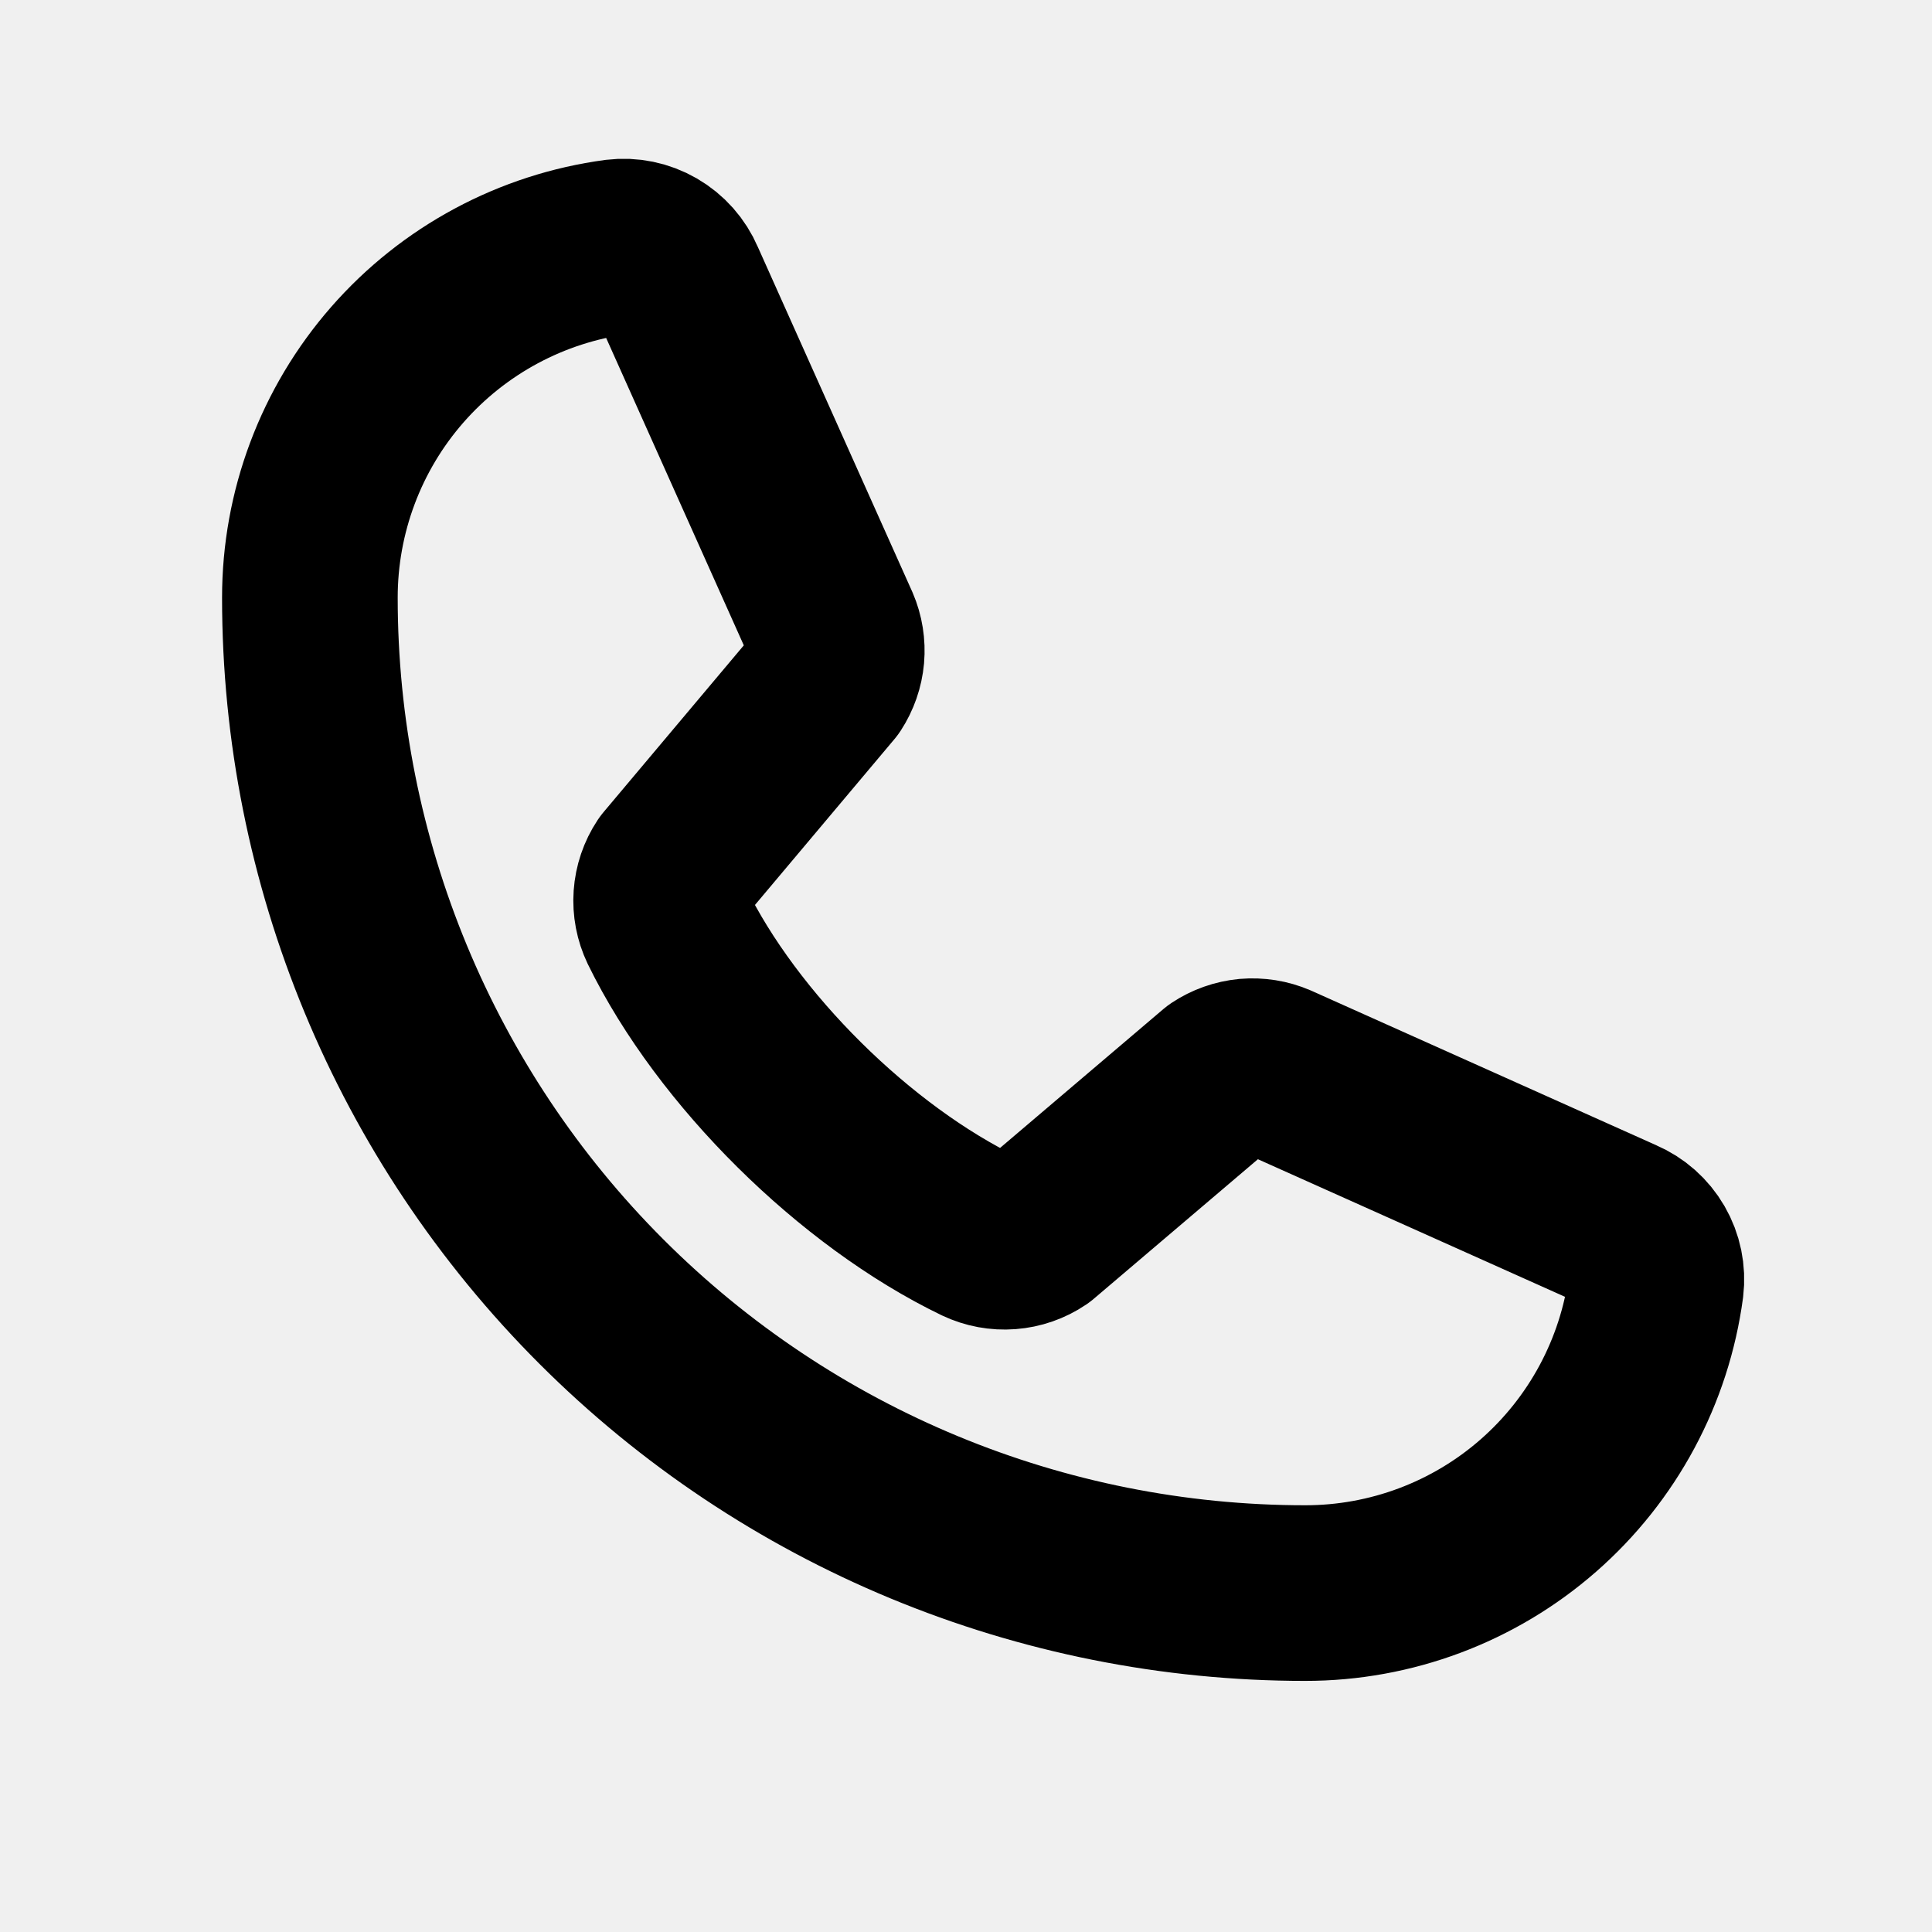
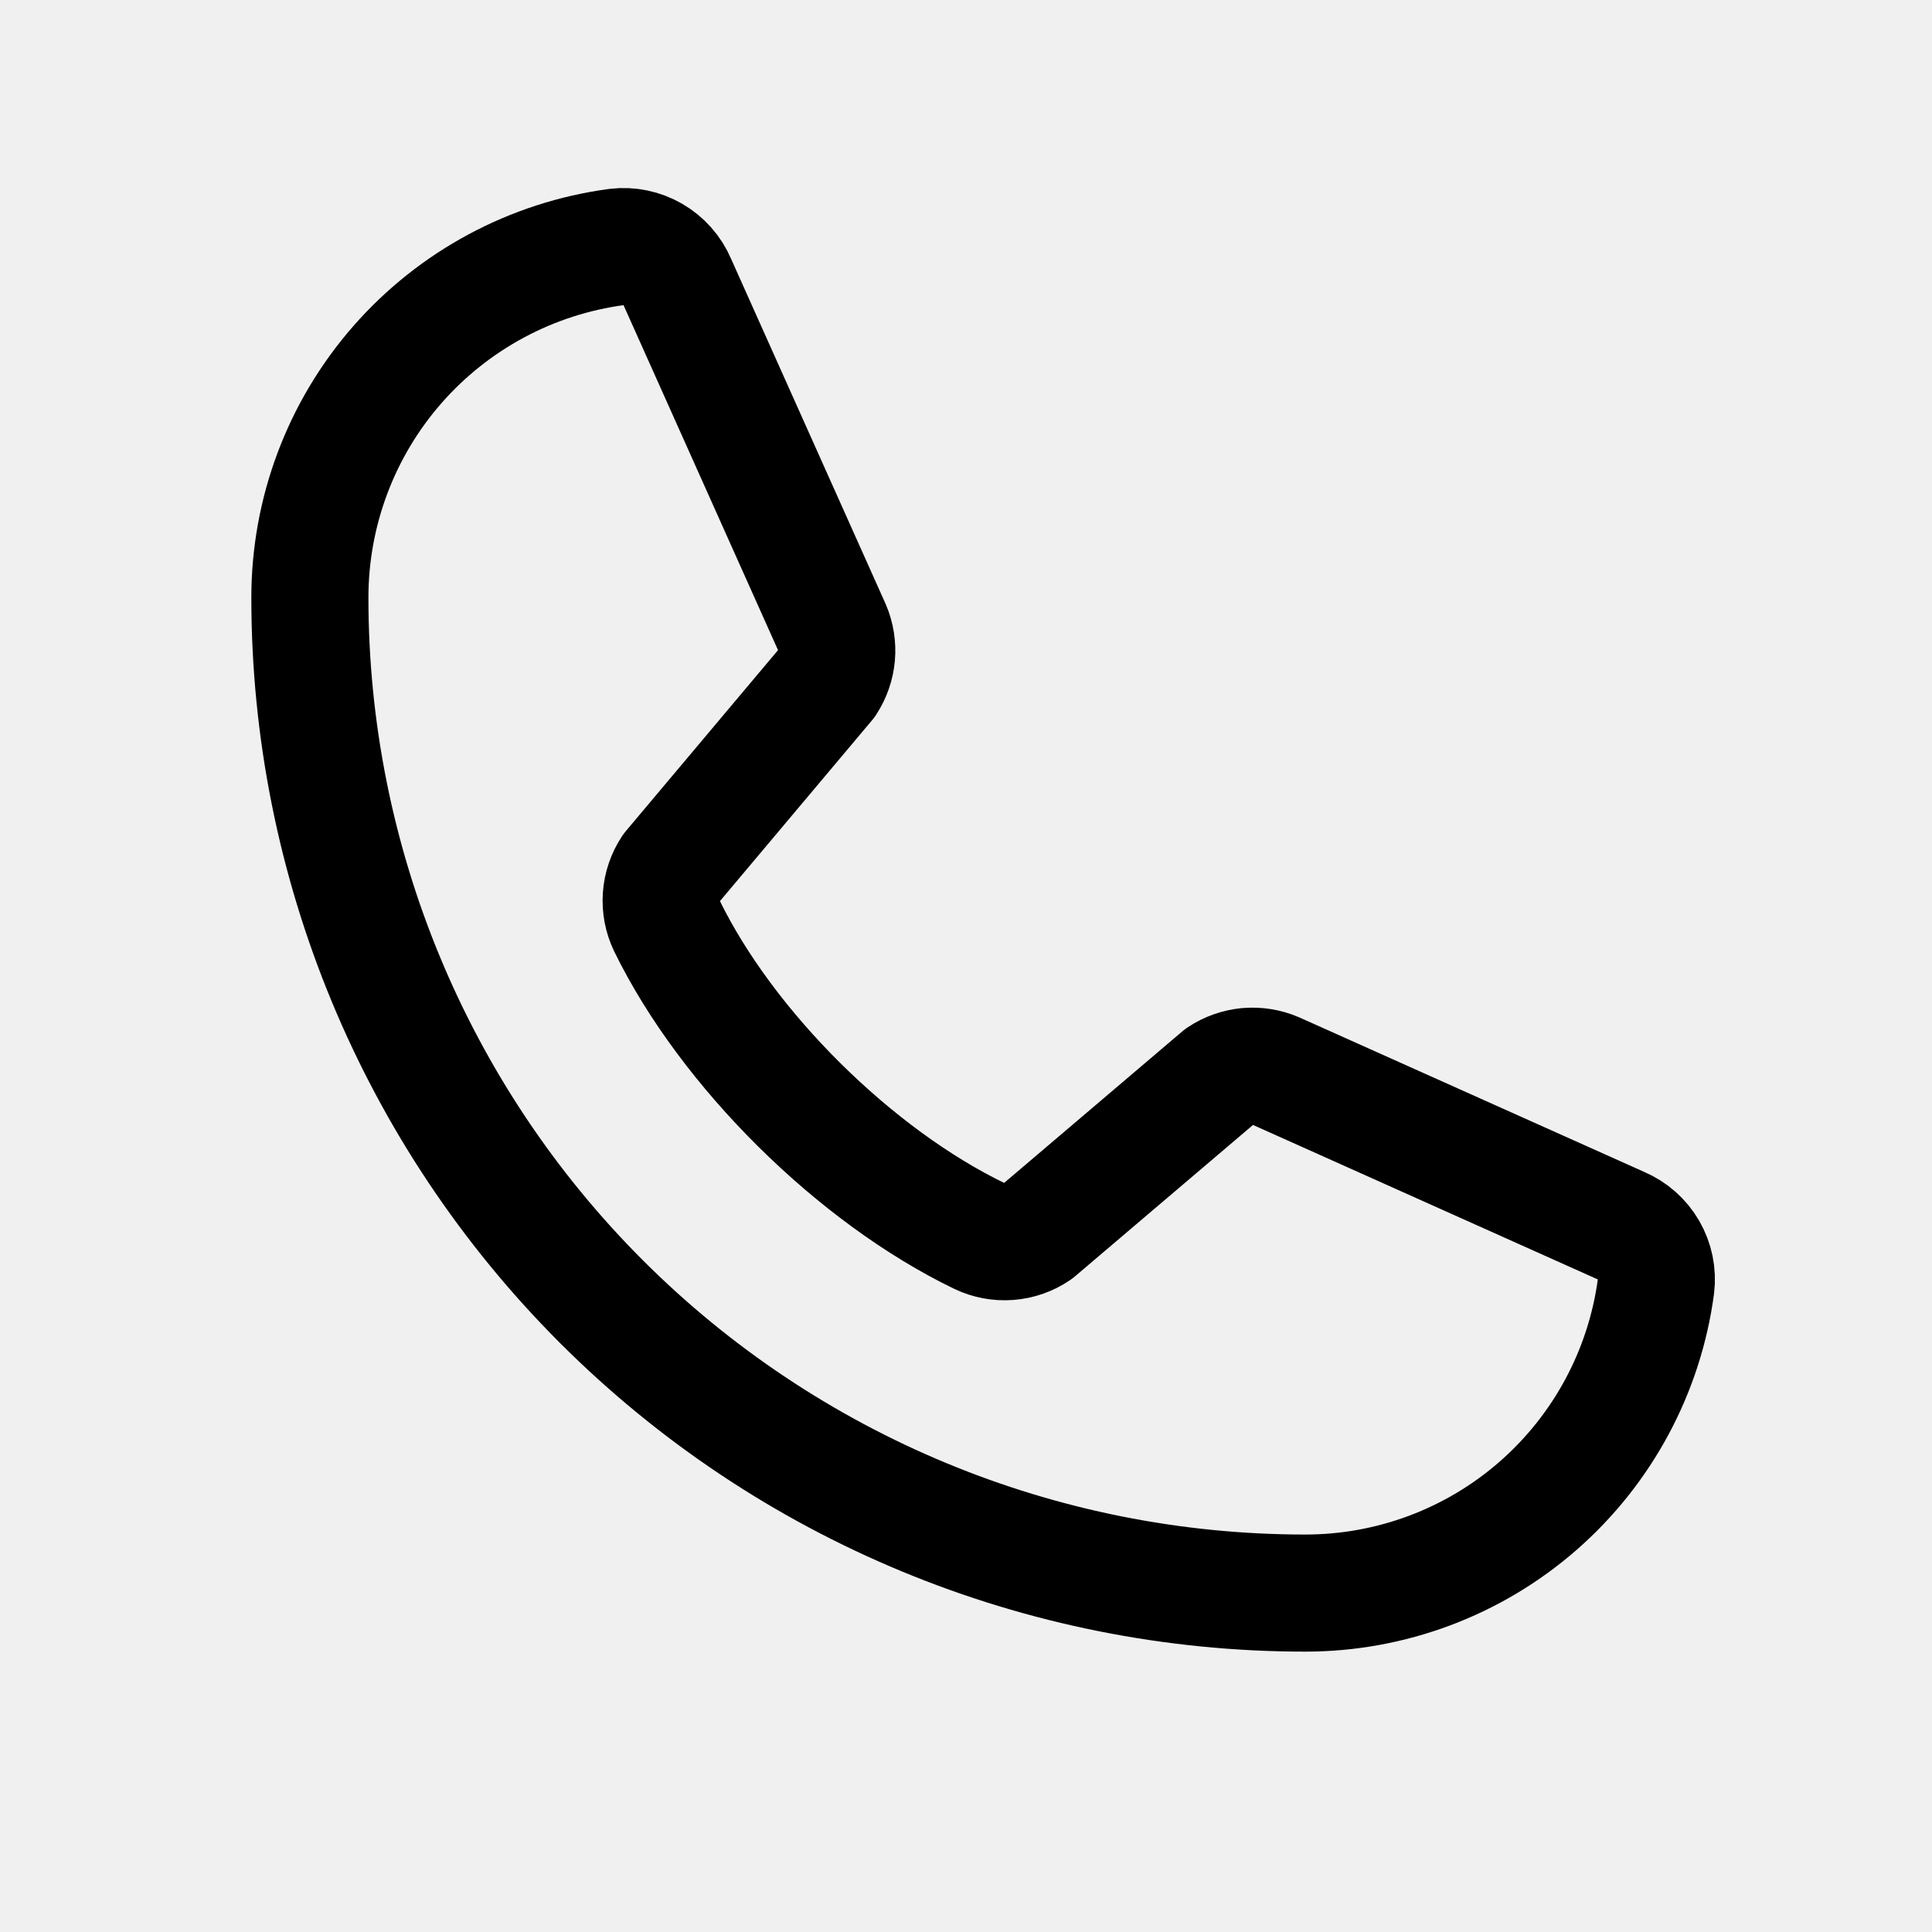
<svg xmlns="http://www.w3.org/2000/svg" width="33" height="33" viewBox="0 0 33 33" fill="none">
  <g clip-path="url(#clip0_211_487)">
-     <path d="M20.842 18.379C20.98 18.287 21.139 18.231 21.305 18.215C21.471 18.201 21.637 18.227 21.79 18.293L27.685 20.934C27.884 21.019 28.05 21.166 28.158 21.353C28.266 21.54 28.311 21.757 28.285 21.971C28.091 23.423 27.376 24.754 26.274 25.718C25.172 26.682 23.757 27.212 22.293 27.211C17.784 27.211 13.46 25.42 10.272 22.232C7.084 19.044 5.293 14.72 5.293 10.211C5.292 8.747 5.822 7.332 6.786 6.23C7.75 5.128 9.082 4.413 10.533 4.219C10.747 4.193 10.964 4.238 11.151 4.346C11.338 4.454 11.485 4.62 11.57 4.819L14.212 10.719C14.277 10.87 14.303 11.036 14.289 11.2C14.274 11.364 14.219 11.522 14.129 11.66L11.458 14.836C11.363 14.979 11.307 15.145 11.295 15.316C11.283 15.487 11.316 15.658 11.39 15.813C12.424 17.929 14.612 20.09 16.734 21.114C16.89 21.188 17.062 21.22 17.233 21.207C17.405 21.194 17.57 21.137 17.713 21.04L20.842 18.379Z" stroke="black" stroke-width="3" stroke-linecap="round" stroke-linejoin="round" />
+     <path d="M20.842 18.379C20.98 18.287 21.139 18.231 21.305 18.215C21.471 18.201 21.637 18.227 21.79 18.293L27.685 20.934C27.884 21.019 28.05 21.166 28.158 21.353C28.266 21.54 28.311 21.757 28.285 21.971C28.091 23.423 27.376 24.754 26.274 25.718C25.172 26.682 23.757 27.212 22.293 27.211C17.784 27.211 13.46 25.42 10.272 22.232C7.084 19.044 5.293 14.72 5.293 10.211C5.292 8.747 5.822 7.332 6.786 6.23C7.75 5.128 9.082 4.413 10.533 4.219C10.747 4.193 10.964 4.238 11.151 4.346C11.338 4.454 11.485 4.62 11.57 4.819L14.212 10.719C14.277 10.87 14.303 11.036 14.289 11.2C14.274 11.364 14.219 11.522 14.129 11.66L11.458 14.836C11.363 14.979 11.307 15.145 11.295 15.316C11.283 15.487 11.316 15.658 11.39 15.813C12.424 17.929 14.612 20.09 16.734 21.114C16.89 21.188 17.062 21.22 17.233 21.207C17.405 21.194 17.57 21.137 17.713 21.04L20.842 18.379Z" stroke="black" stroke-width="2" stroke-linecap="round" stroke-linejoin="round" />
  </g>
  <defs>
    <clipPath id="clip0_211_487">
      <rect width="32" height="32" fill="white" transform="translate(0.292816 0.211426)" />
    </clipPath>
  </defs>
</svg>
